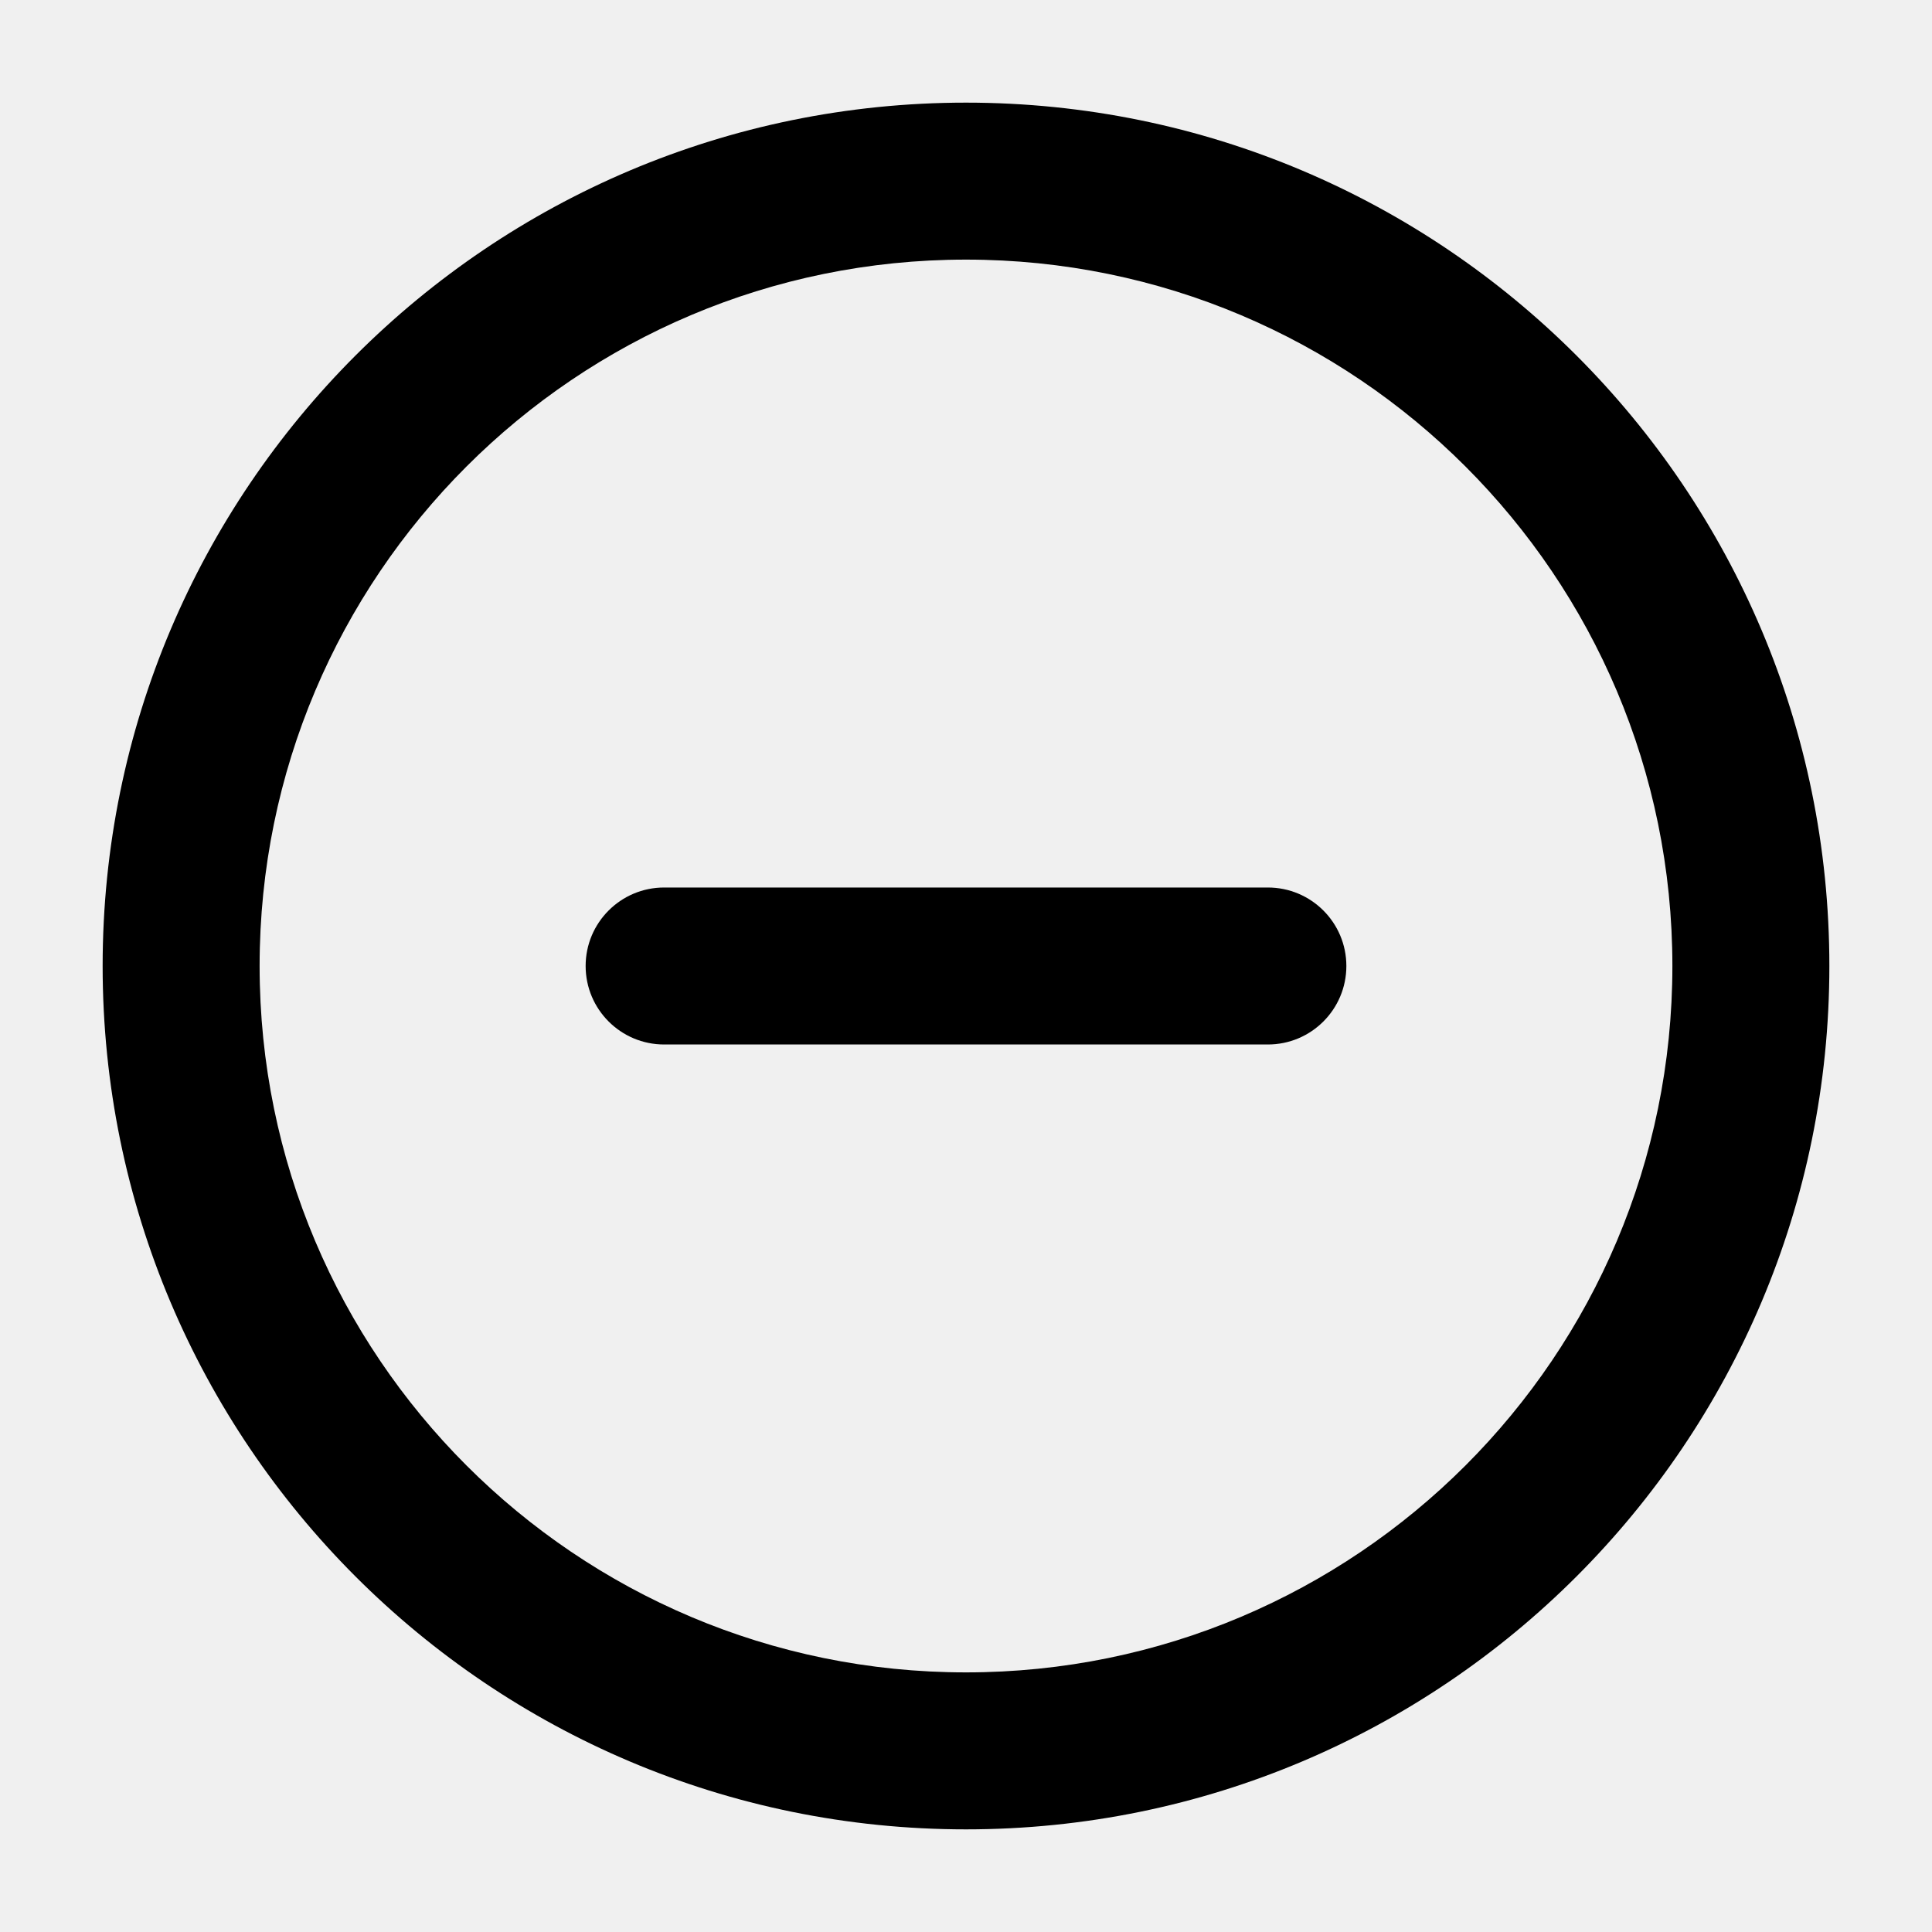
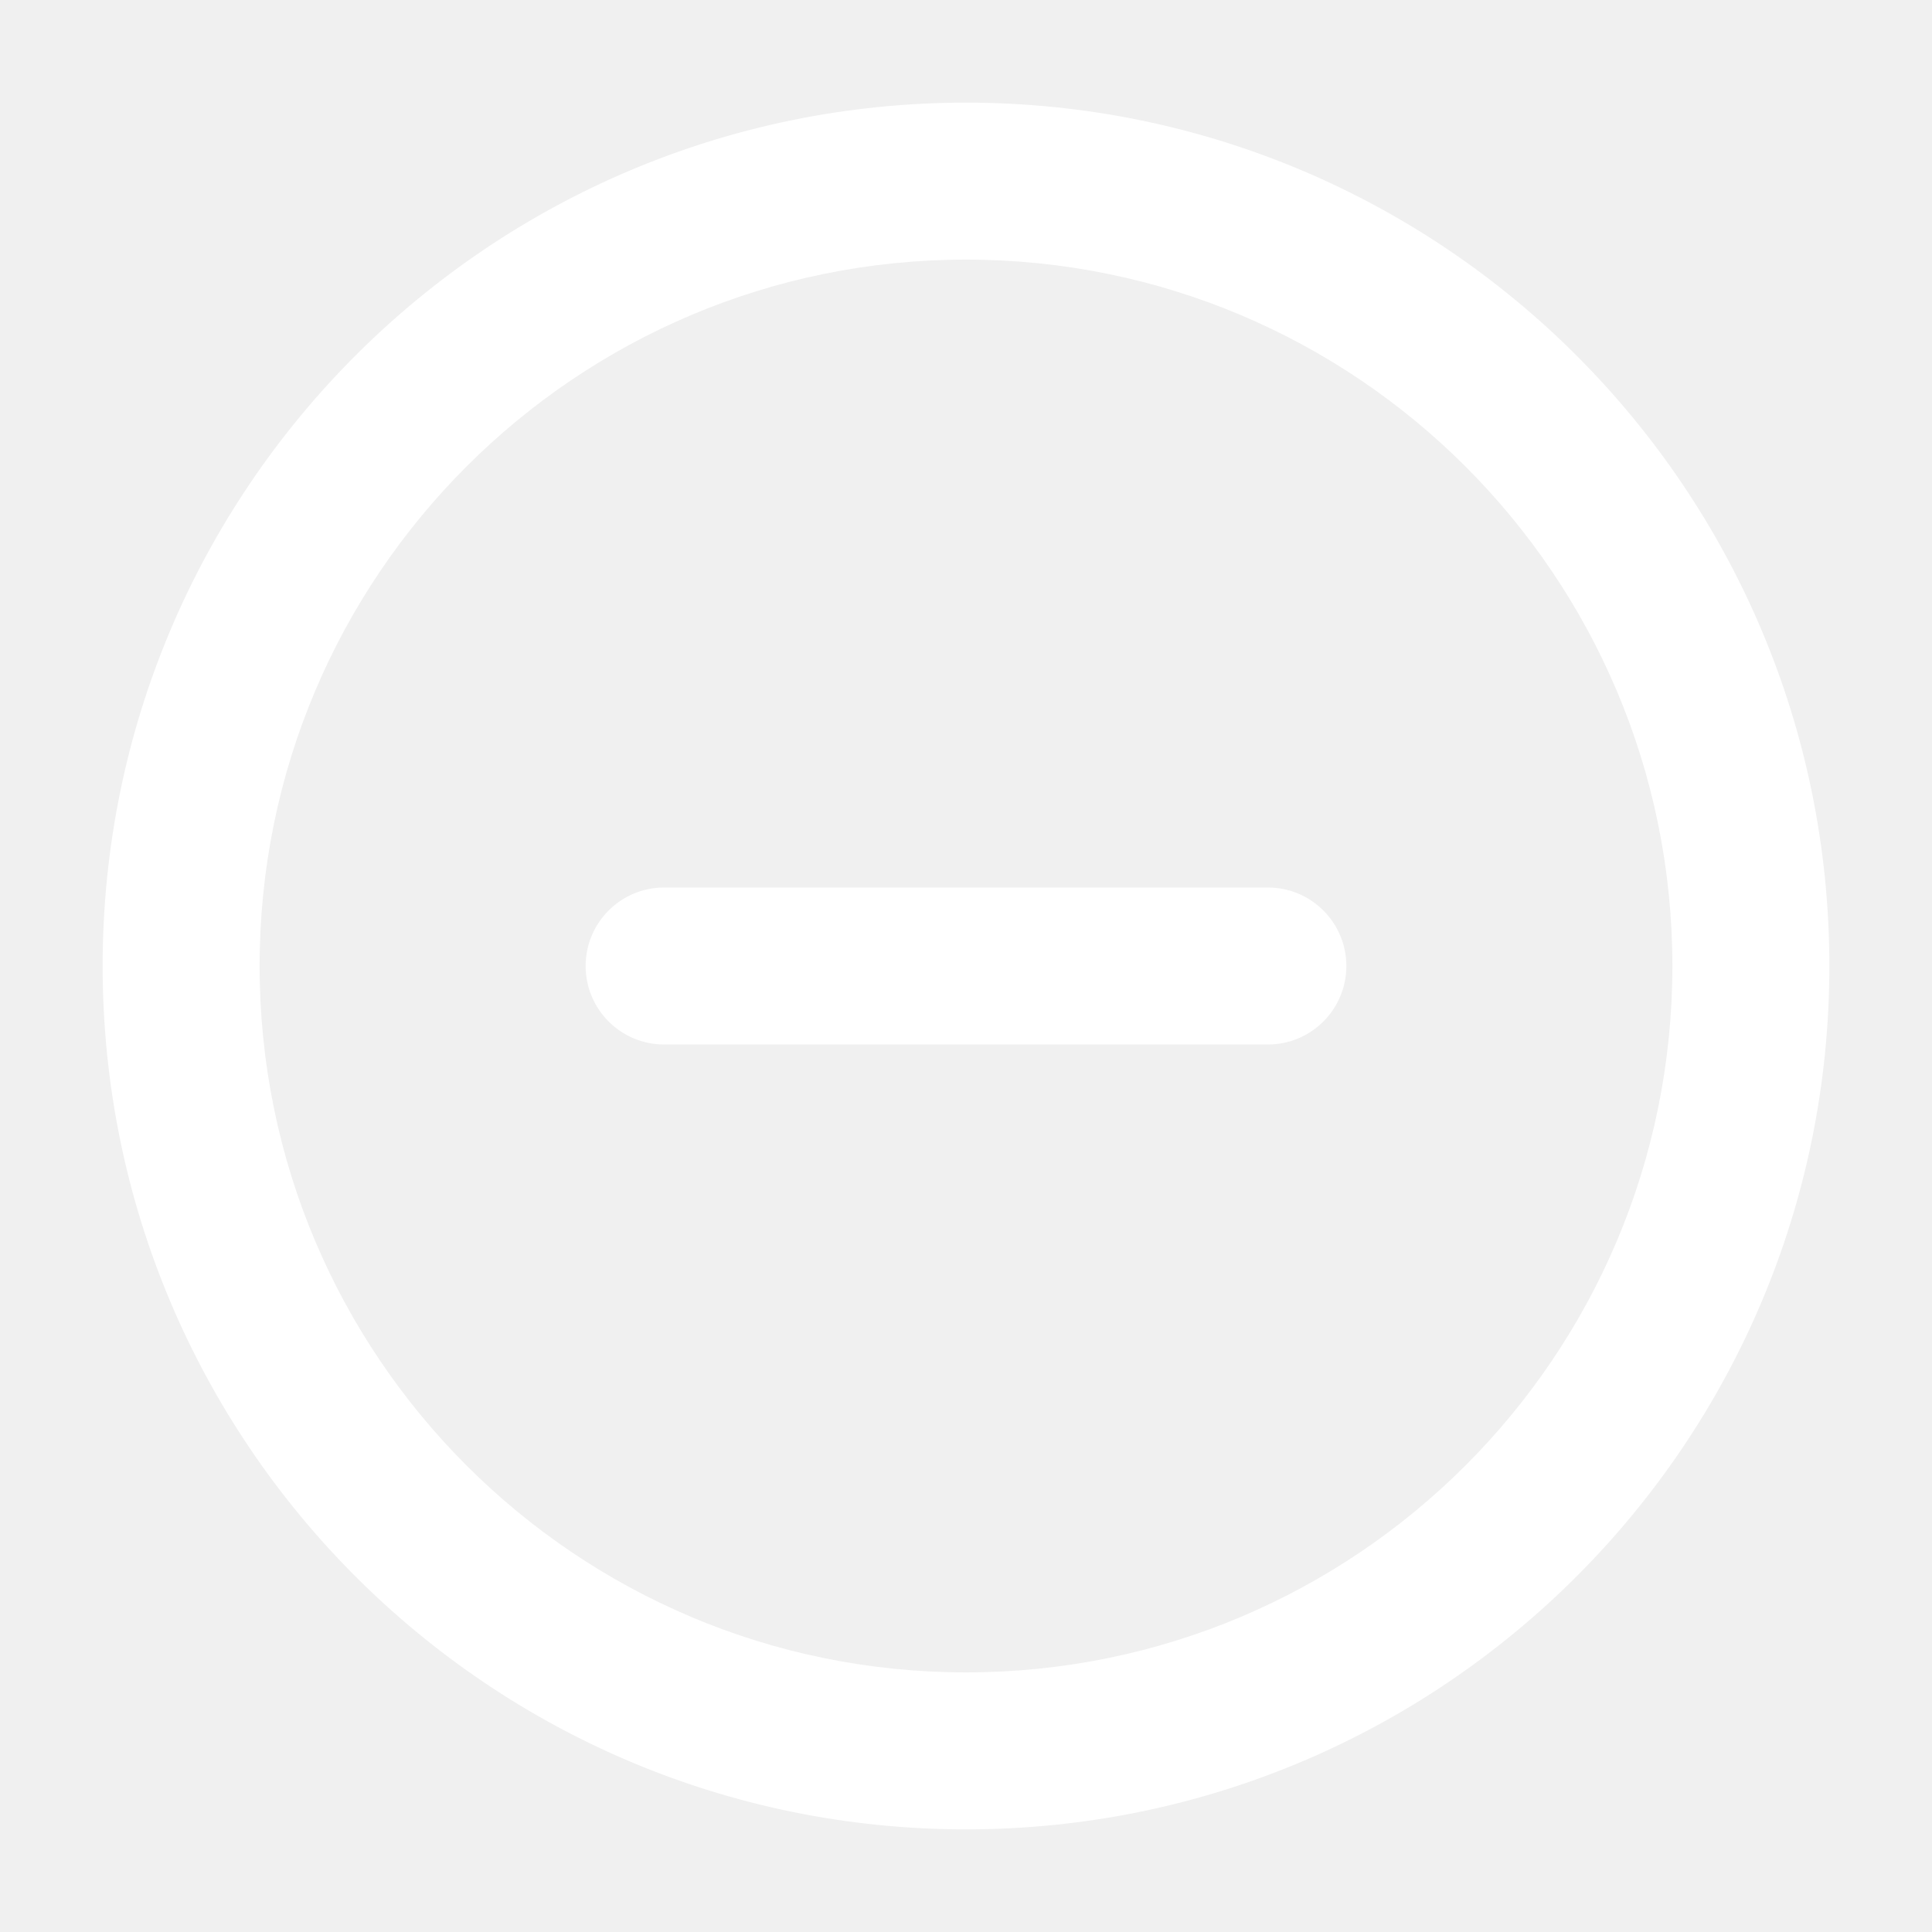
<svg xmlns="http://www.w3.org/2000/svg" width="16" height="16" fill="none">
-   <g clip-path="url(#minus-circle-compact__a)" fill="#000">
+   <g clip-path="url(#minus-circle-compact__a)" fill="#fff">
    <path d="M10.5 8.65a.65.65 0 1 0 0-1.3h-5a.65.65 0 1 0 0 1.3h5Z" />
    <path fill-rule="evenodd" clip-rule="evenodd" d="M8 .85a7.15 7.15 0 1 0 0 14.3A7.15 7.15 0 0 0 8 .85ZM2.15 8a5.85 5.85 0 1 1 11.7 0 5.85 5.85 0 0 1-11.7 0Z" />
  </g>
  <defs>
    <clipPath id="minus-circle-compact__a">
      <path fill="#fff" d="M0 0h16v16H0z" />
    </clipPath>
  </defs>
</svg>
